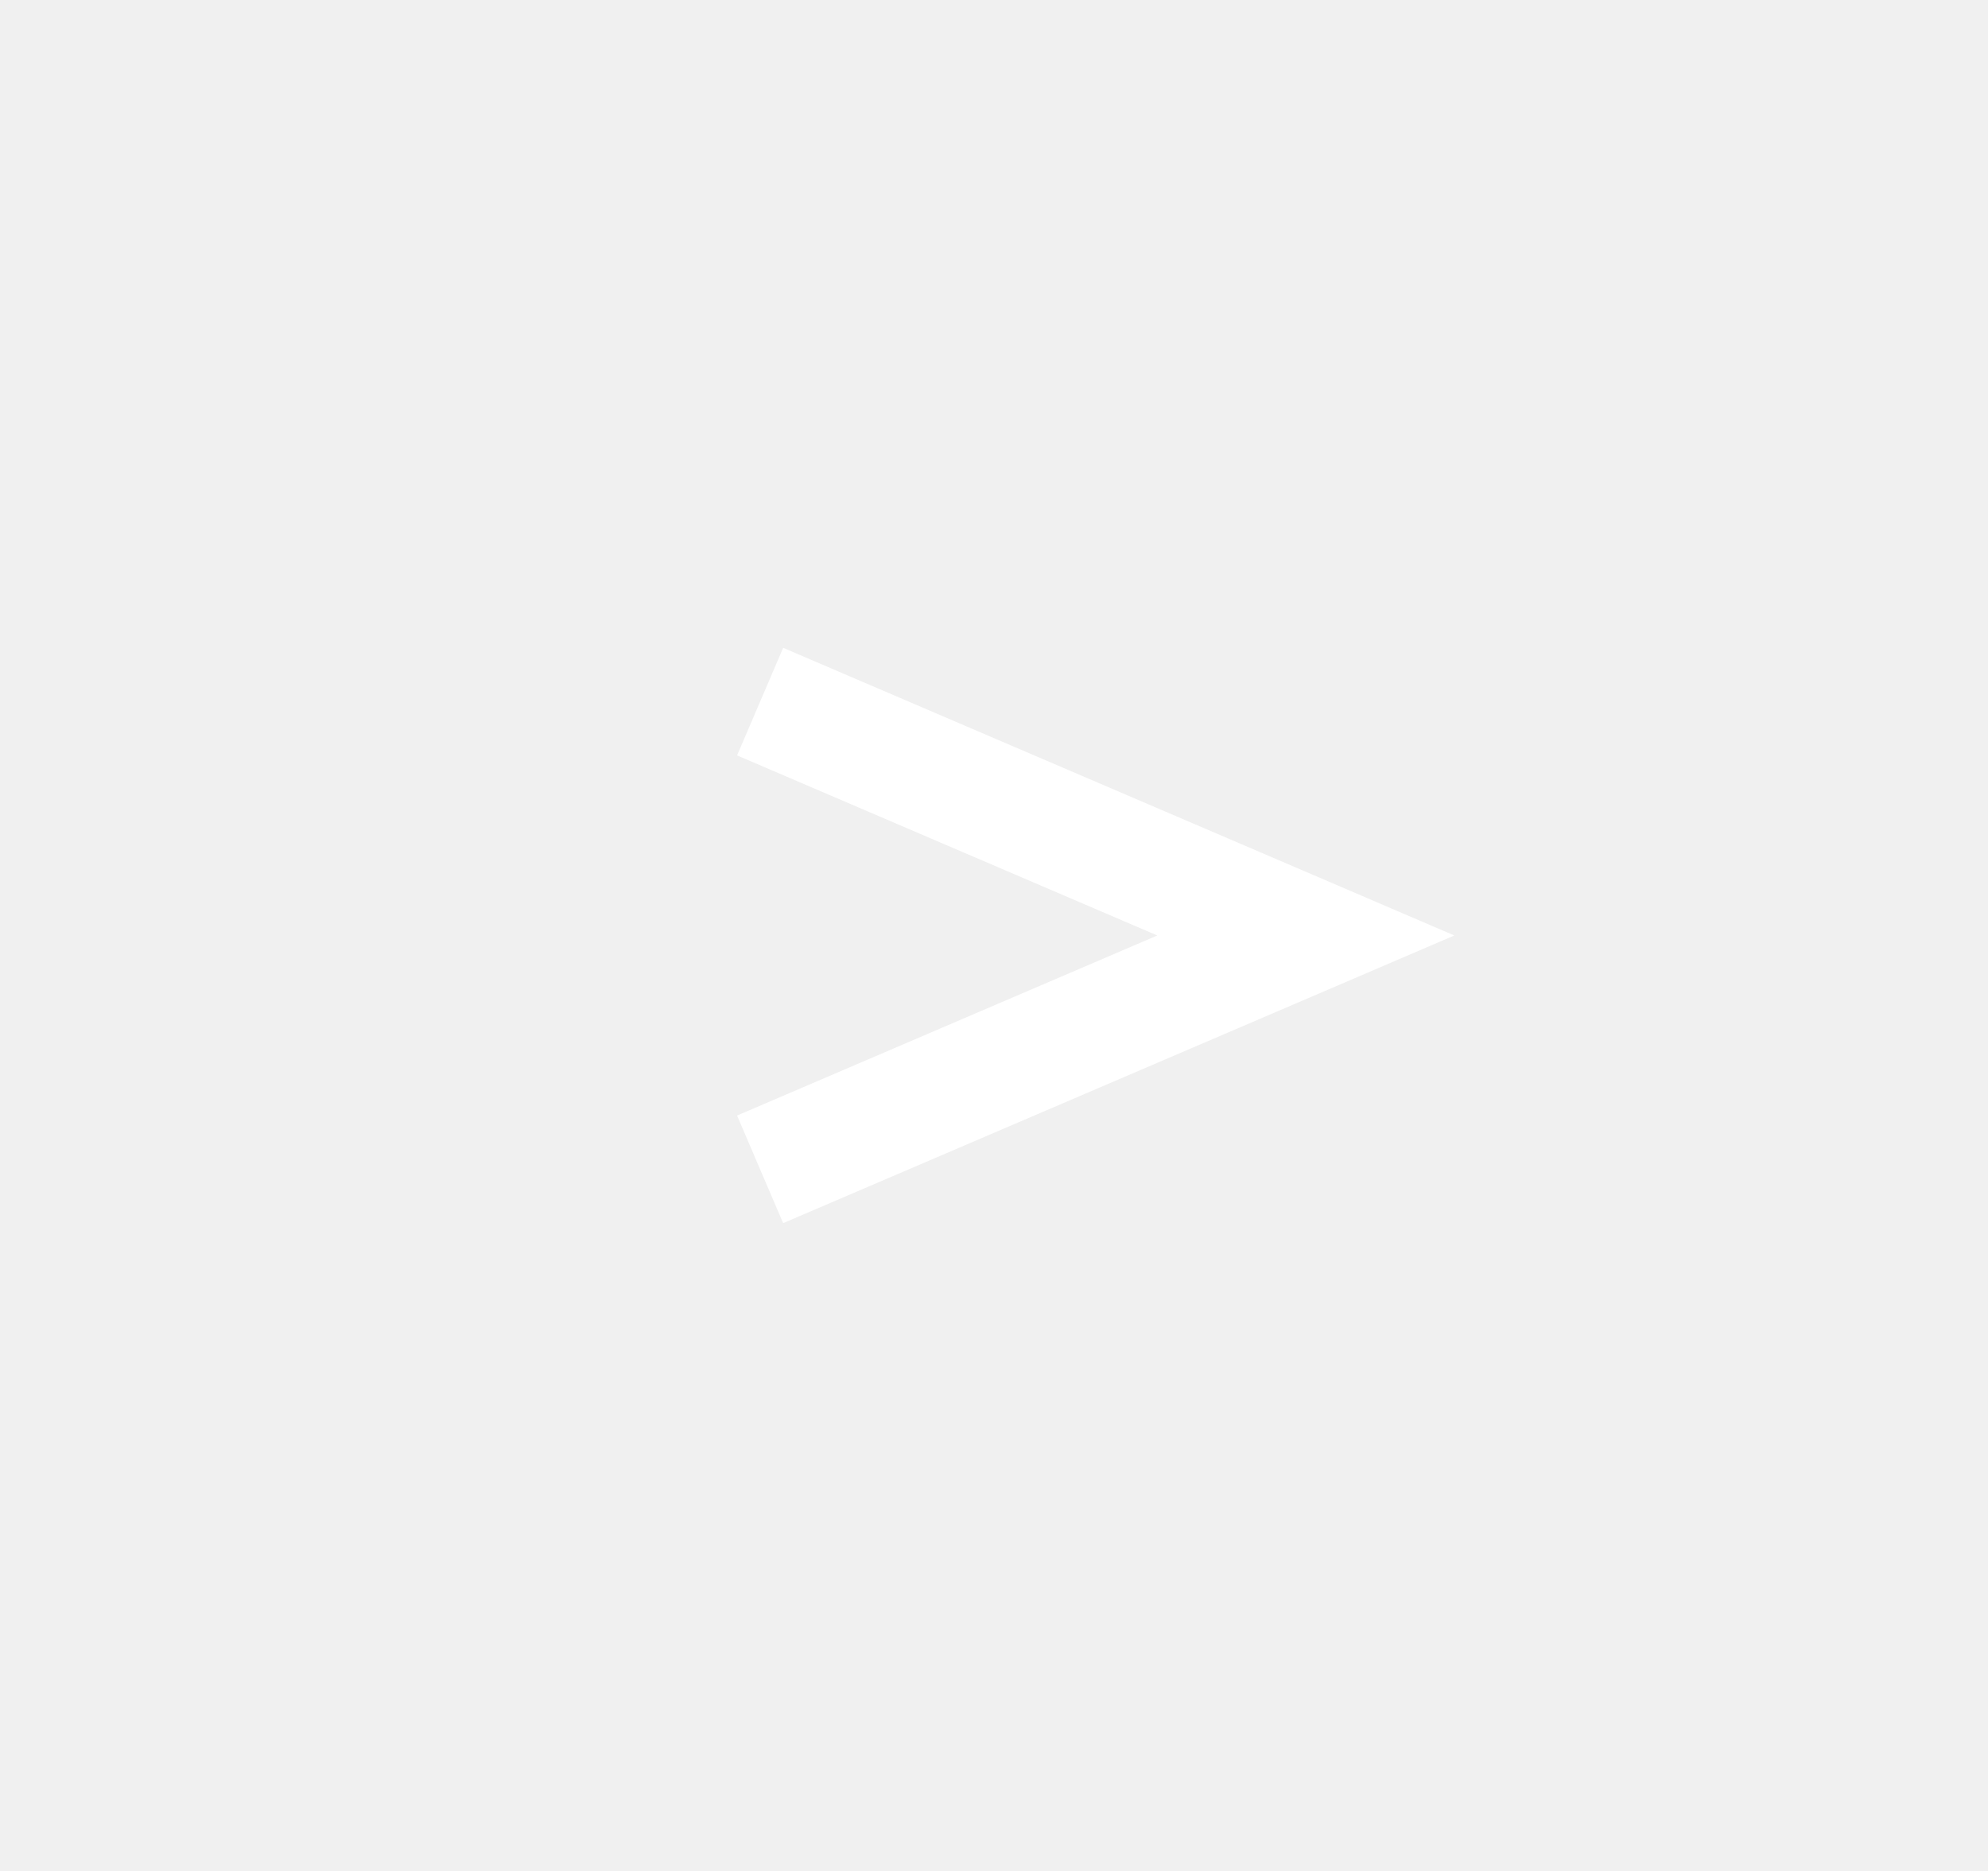
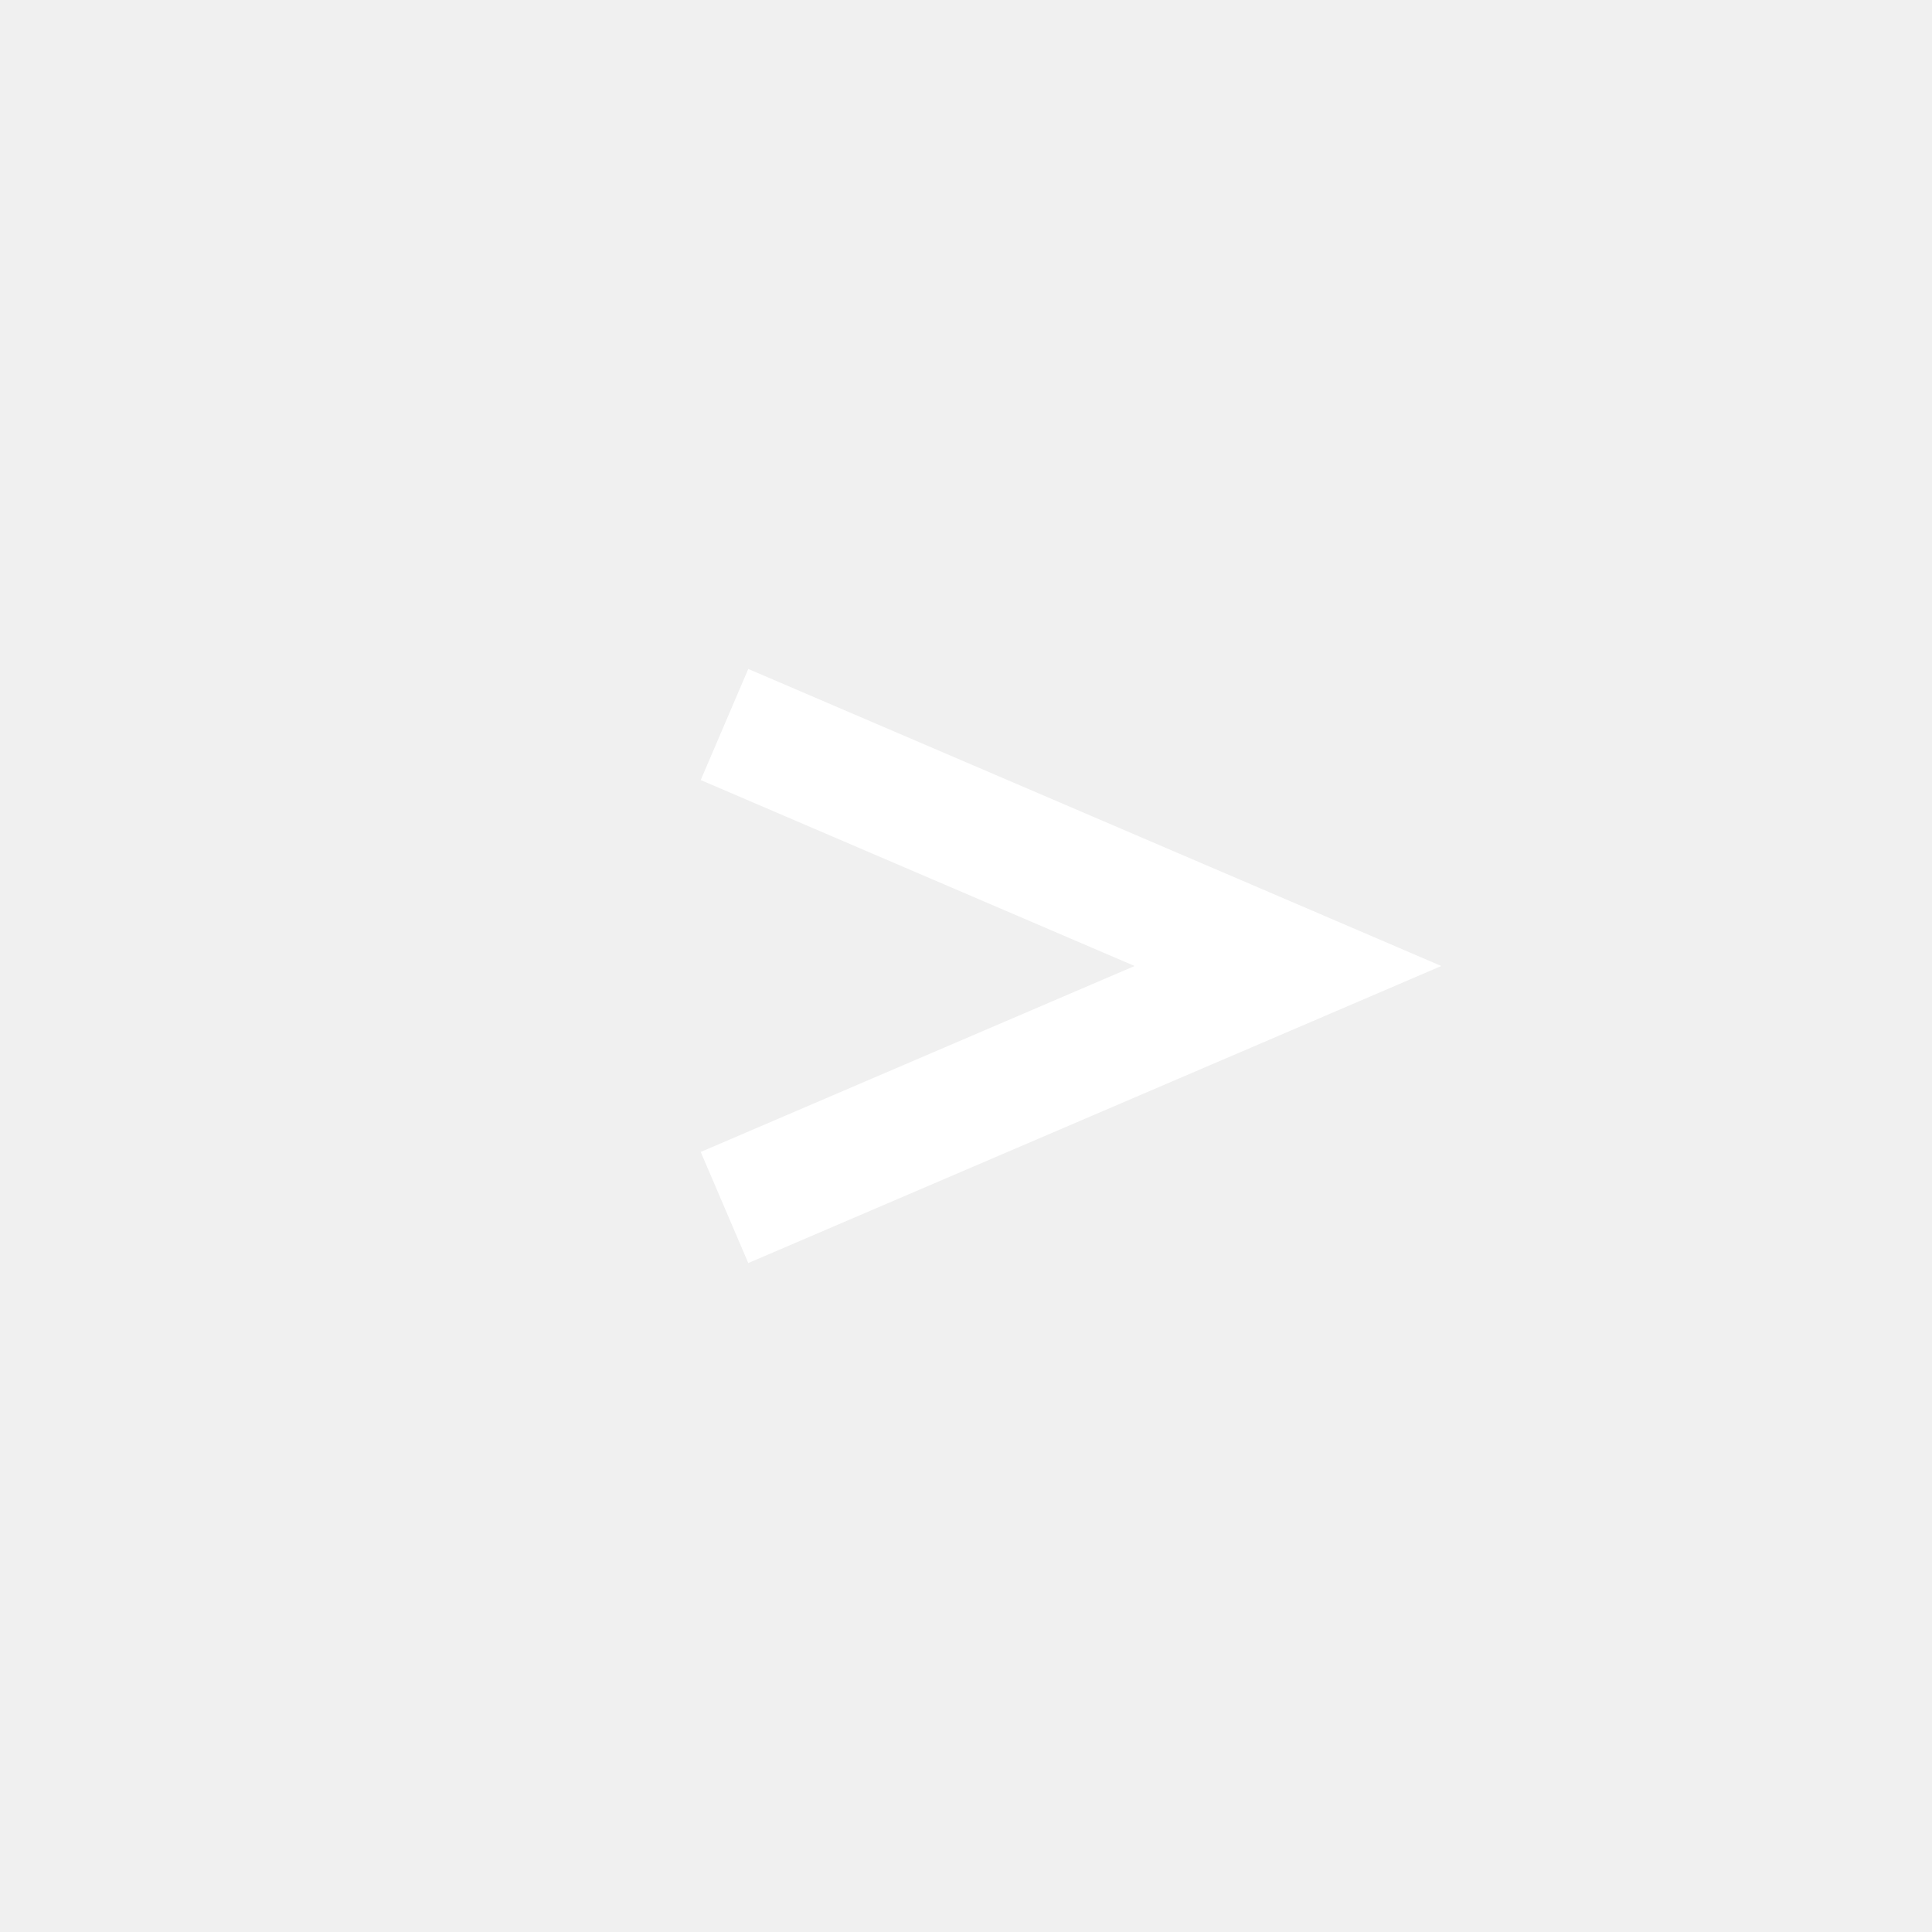
- <svg xmlns="http://www.w3.org/2000/svg" width="17" height="16" viewBox="0 0 17 16" fill="none">
-   <path d="M11.167 8L11.364 8.46L12.436 8L11.364 7.54L11.167 8ZM6.303 6.46L10.97 8.46L11.364 7.54L6.697 5.54L6.303 6.46ZM10.97 7.54L6.303 9.54L6.697 10.46L11.364 8.46L10.97 7.54Z" fill="white" />
+ <svg xmlns="http://www.w3.org/2000/svg" width="16" height="16" viewBox="0 0 16 16" fill="none">
+   <path d="M10.667 8L10.864 8.46L11.936 8L10.864 7.54L10.667 8ZM5.803 6.46L10.47 8.46L10.864 7.54L6.197 5.54L5.803 6.46ZM10.47 7.54L5.803 9.54L6.197 10.46L10.864 8.46L10.47 7.54Z" fill="white" />
</svg>
